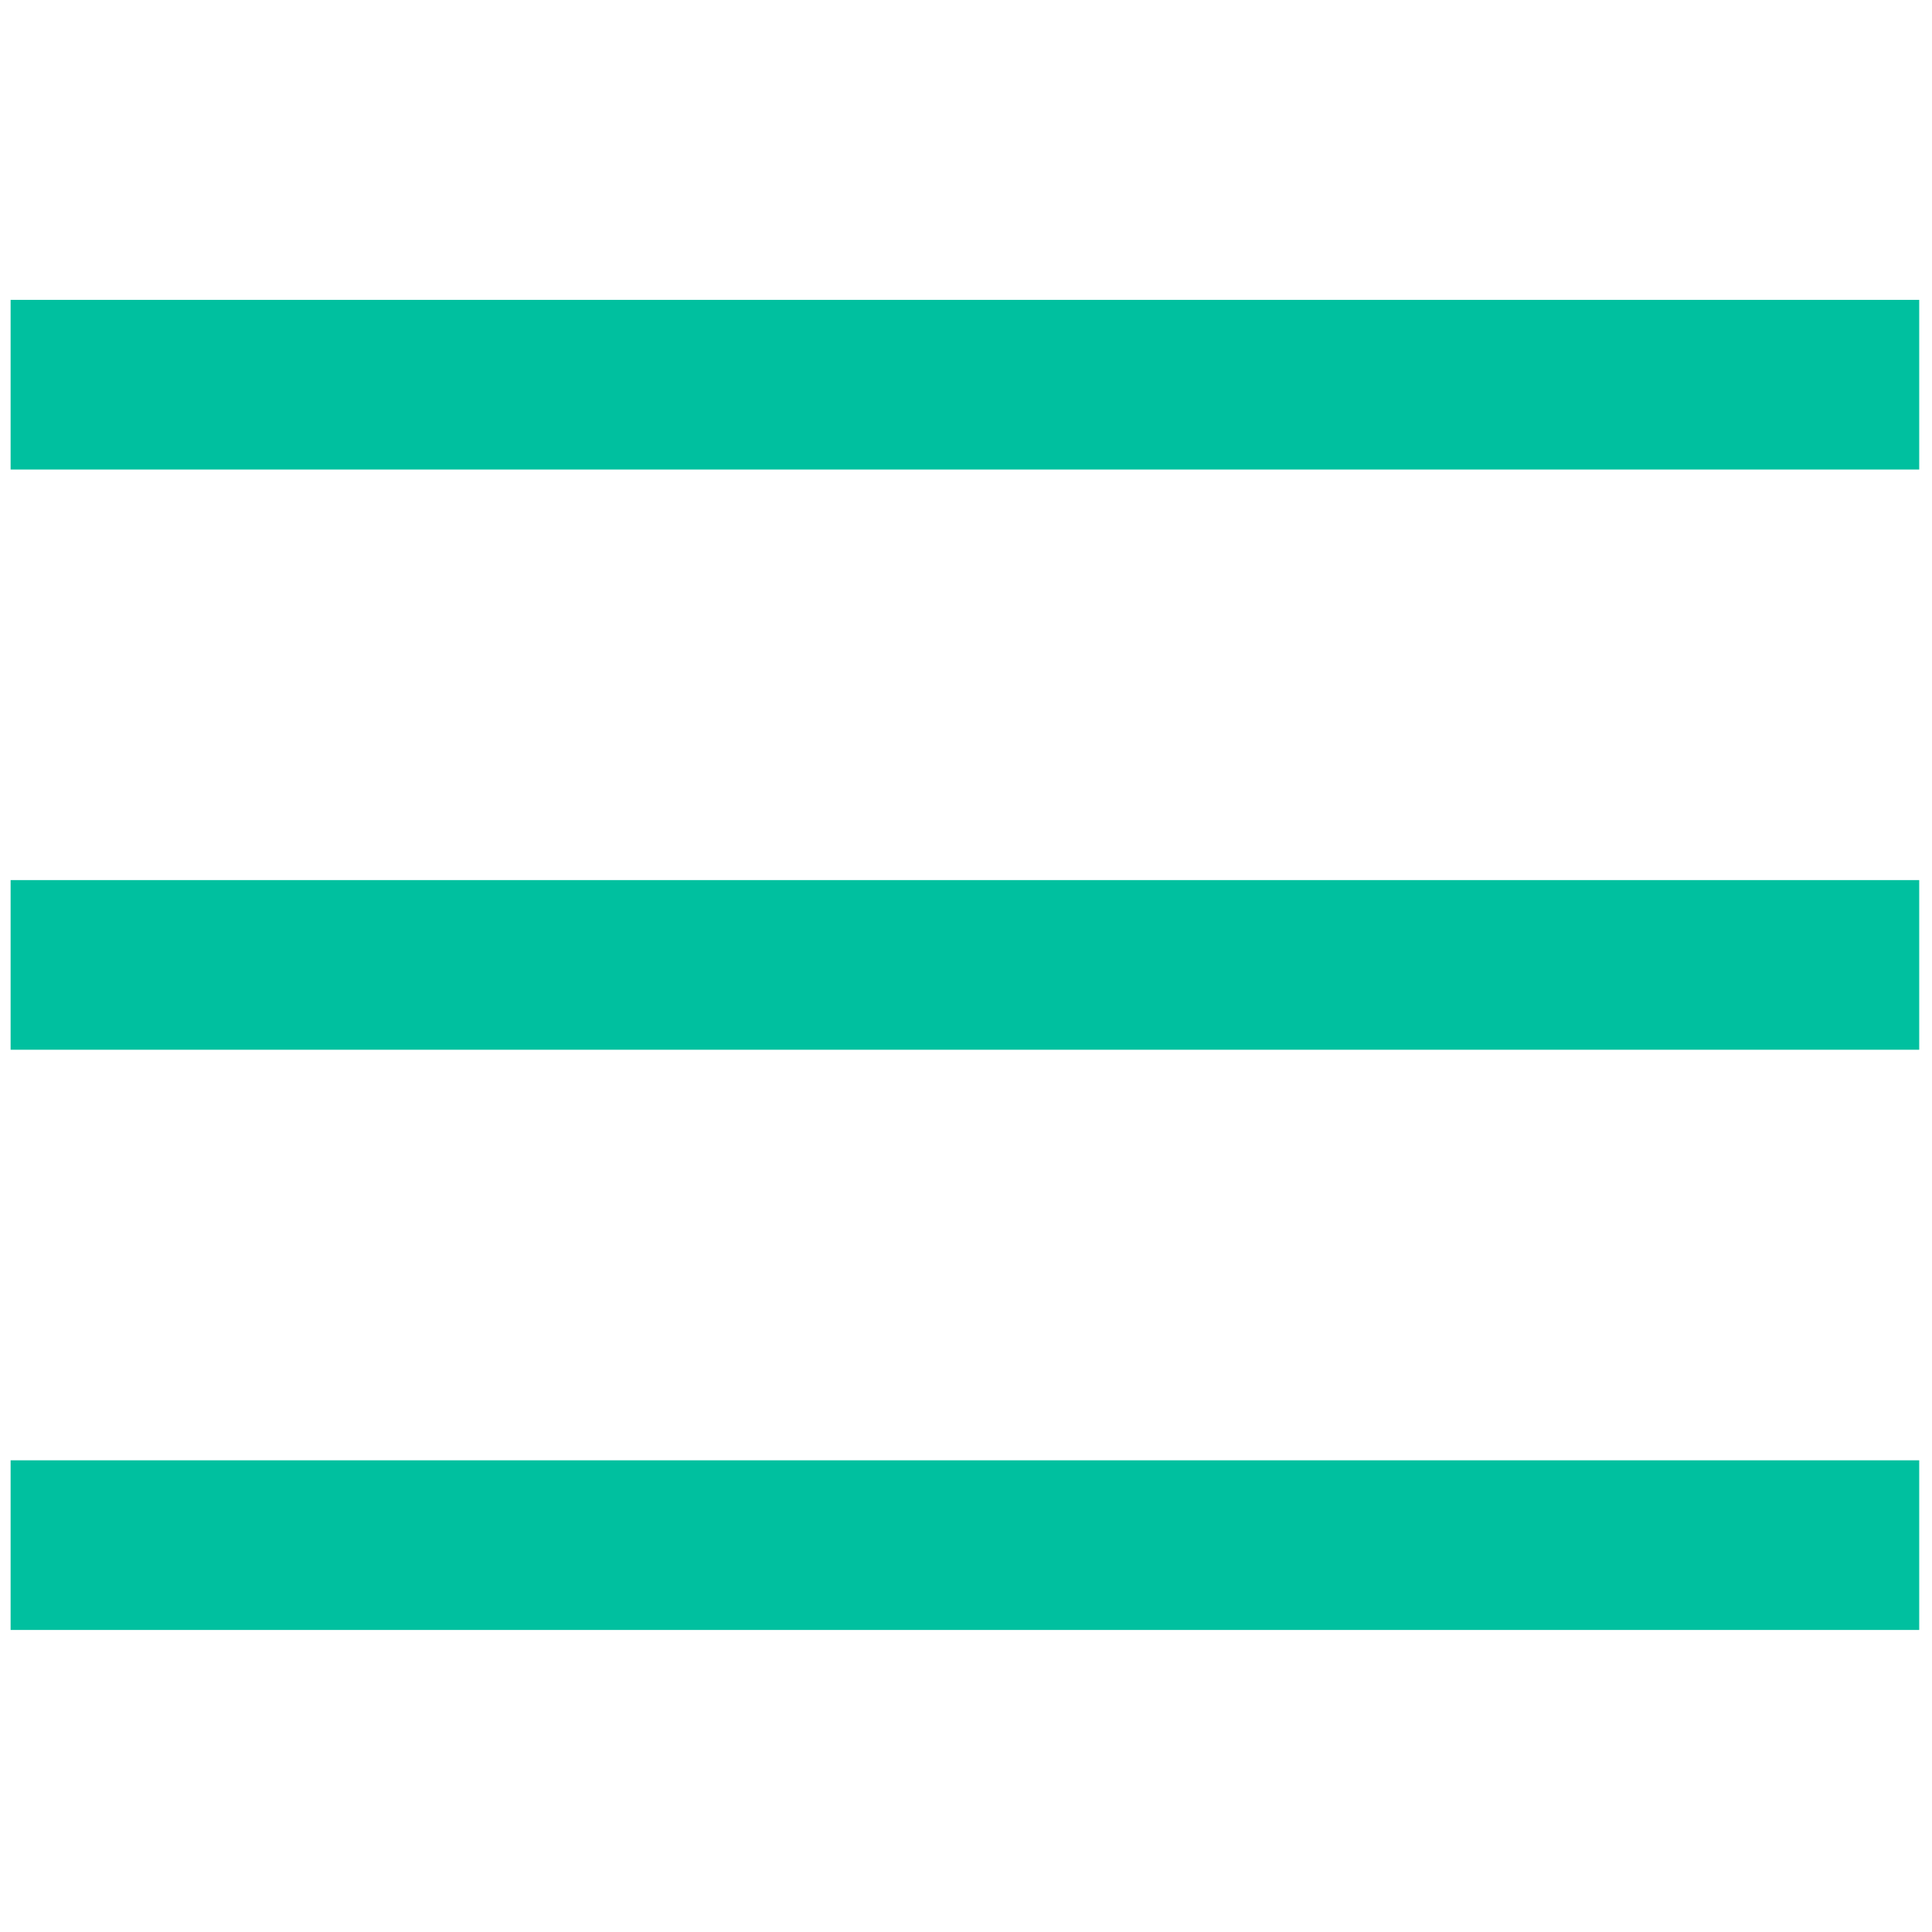
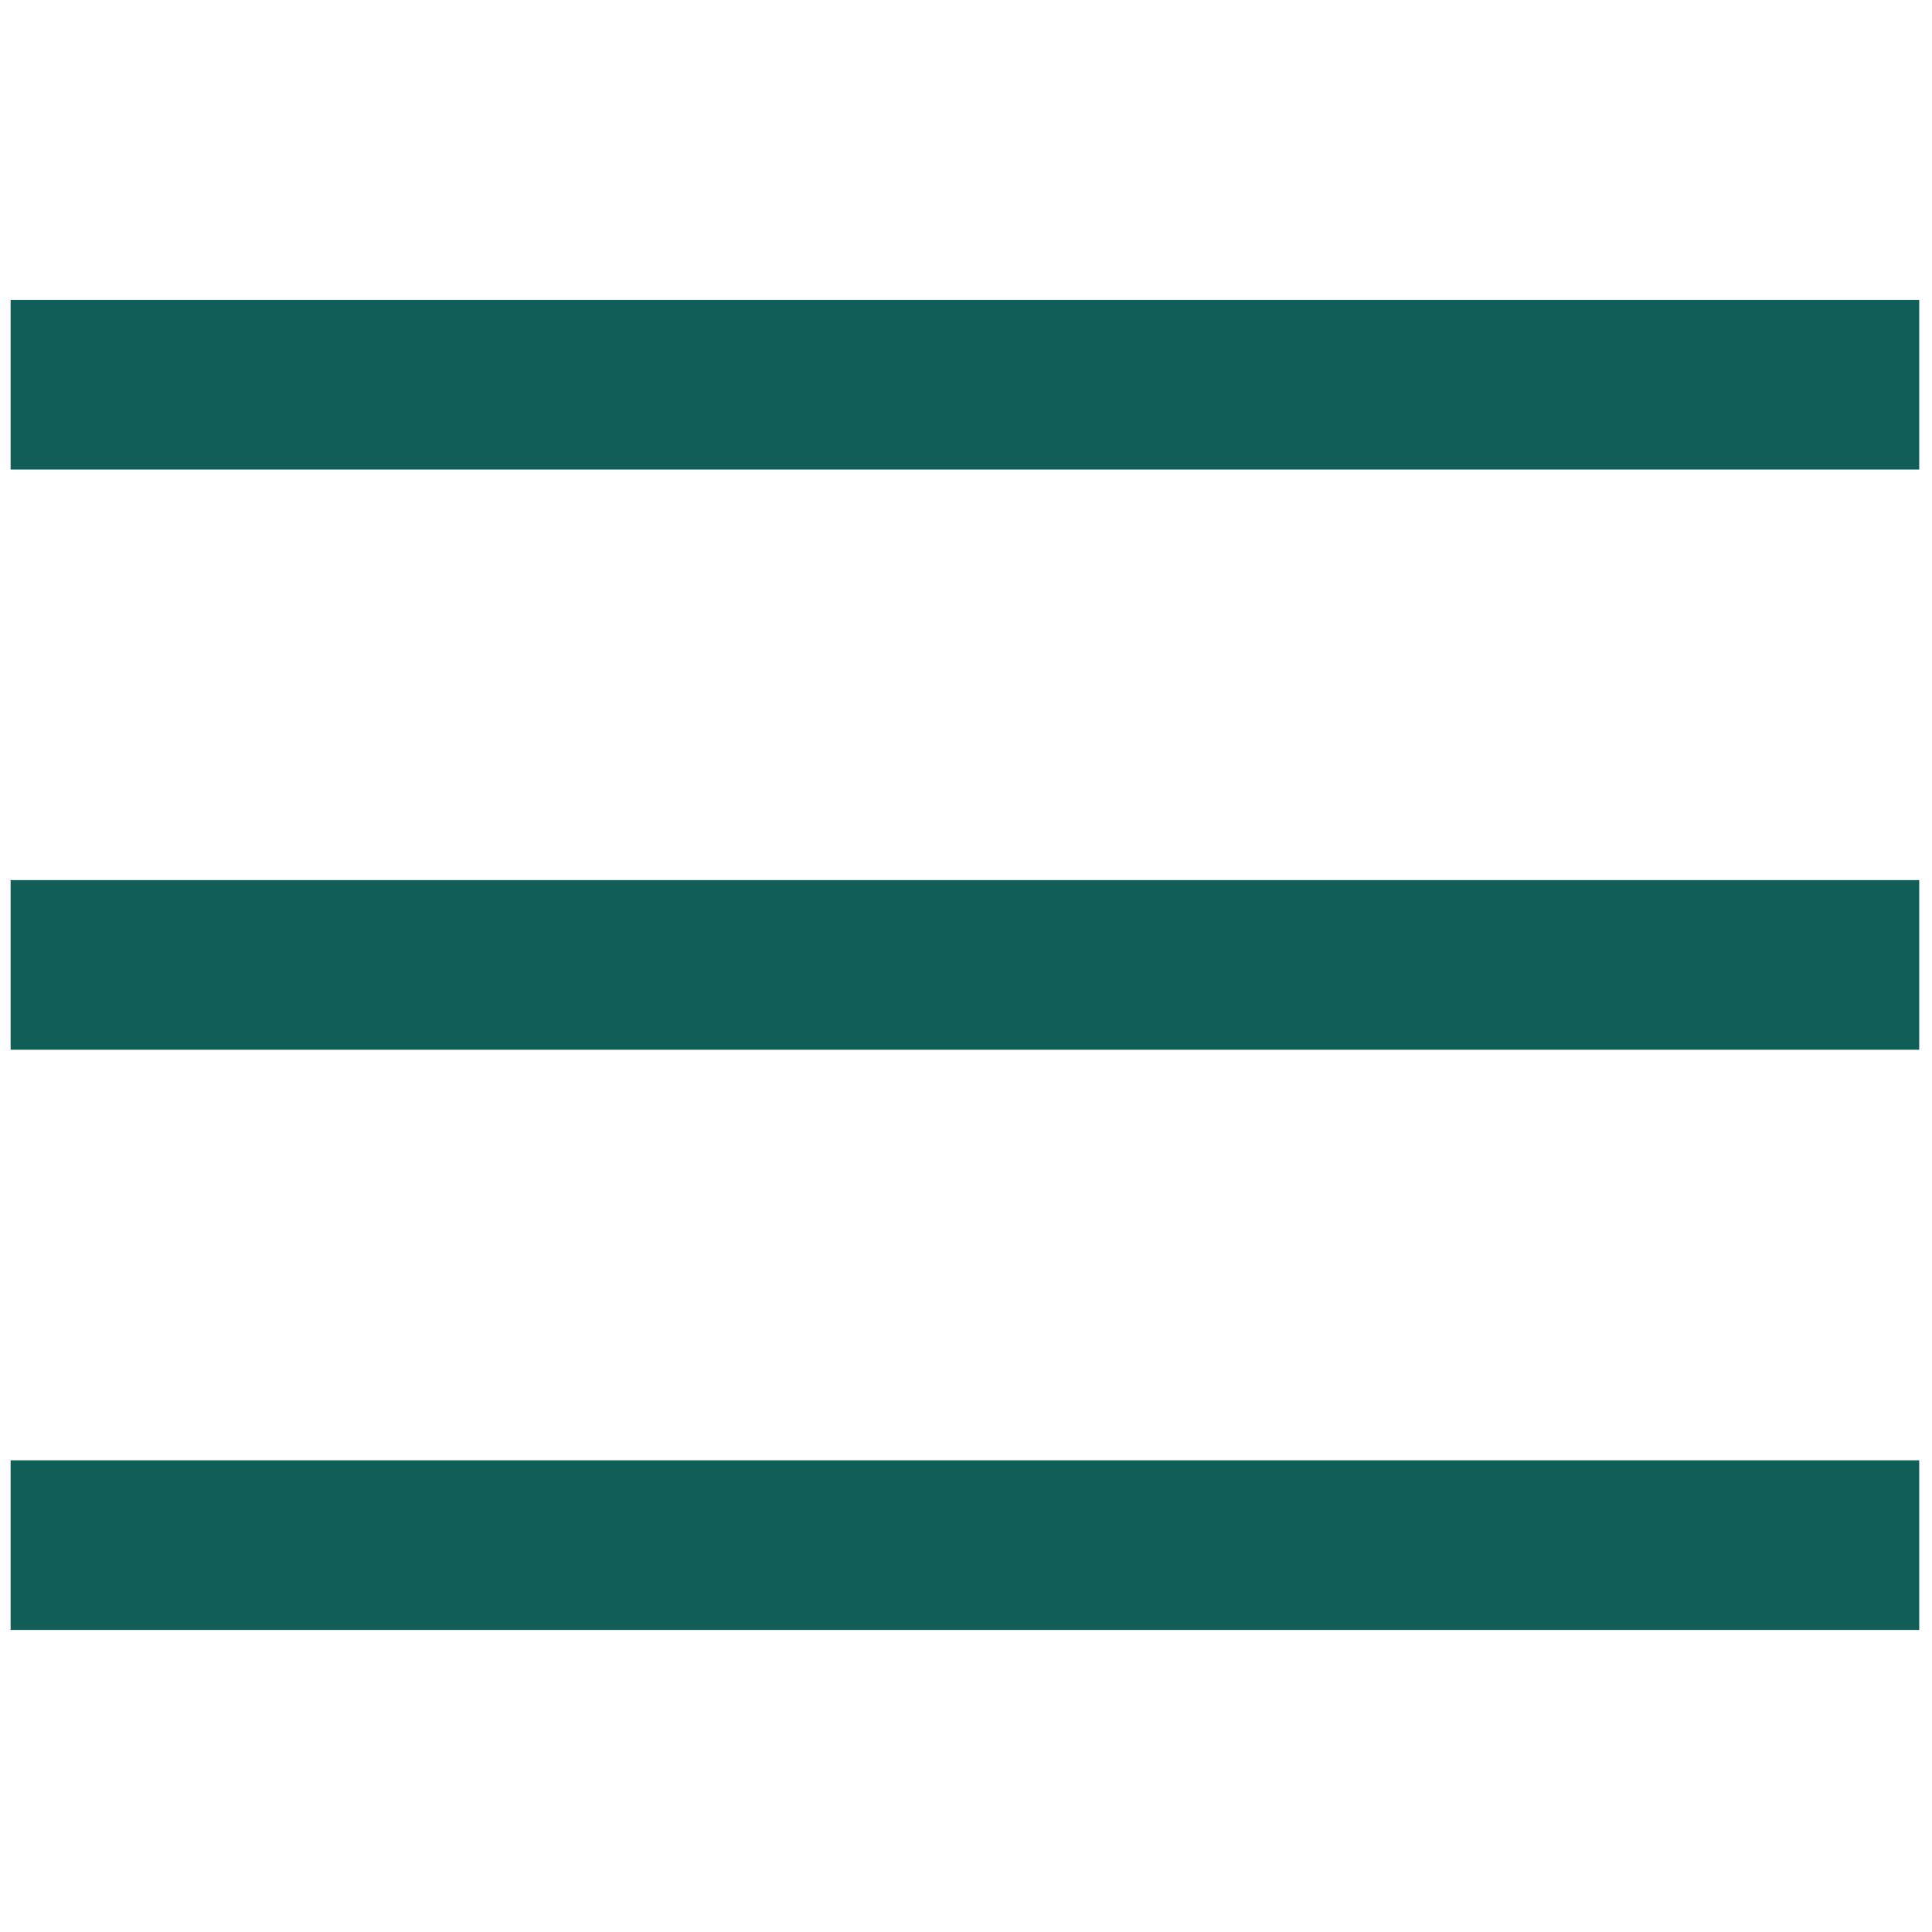
<svg xmlns="http://www.w3.org/2000/svg" version="1.1" width="256" height="256" viewBox="0 0 256 256" xml:space="preserve">
  <defs>
</defs>
  <g style="stroke: none; stroke-width: 0; stroke-dasharray: none; stroke-linecap: butt; stroke-linejoin: miter; stroke-miterlimit: 10; fill: none; fill-rule: nonzero; opacity: 1;" transform="translate(1.406593 1.406593) scale(2.81 2.81)">
-     <rect x="0" y="13.64" rx="0" ry="0" width="90" height="8" style="stroke: none; stroke-width: 1; stroke-dasharray: none; stroke-linecap: butt; stroke-linejoin: miter; stroke-miterlimit: 10; fill: rgb(0,192,159); fill-rule: nonzero; opacity: 1;" transform=" matrix(1 0 0 1 0 0) " />
-     <rect x="0" y="41" rx="0" ry="0" width="90" height="8" style="stroke: none; stroke-width: 1; stroke-dasharray: none; stroke-linecap: butt; stroke-linejoin: miter; stroke-miterlimit: 10; fill: rgb(0,192,159); fill-rule: nonzero; opacity: 1;" transform=" matrix(1 0 0 1 0 0) " />
-     <rect x="0" y="68.36" rx="0" ry="0" width="90" height="8" style="stroke: none; stroke-width: 1; stroke-dasharray: none; stroke-linecap: butt; stroke-linejoin: miter; stroke-miterlimit: 10; fill: rgb(0,192,159); fill-rule: nonzero; opacity: 1;" transform=" matrix(1 0 0 1 0 0) " />
+     <rect x="0" y="13.64" rx="0" ry="0" width="90" height="8" style="stroke: none; stroke-width: 1; stroke-dasharray: none; stroke-linecap: butt; stroke-linejoin: miter; stroke-miterlimit: 10; fill: rgb(17,94,89); fill-rule: nonzero; opacity: 1;" transform=" matrix(1 0 0 1 0 0) " />
+     <rect x="0" y="41" rx="0" ry="0" width="90" height="8" style="stroke: none; stroke-width: 1; stroke-dasharray: none; stroke-linecap: butt; stroke-linejoin: miter; stroke-miterlimit: 10; fill: rgb(17,94,89); fill-rule: nonzero; opacity: 1;" transform=" matrix(1 0 0 1 0 0) " />
+     <rect x="0" y="68.36" rx="0" ry="0" width="90" height="8" style="stroke: none; stroke-width: 1; stroke-dasharray: none; stroke-linecap: butt; stroke-linejoin: miter; stroke-miterlimit: 10; fill: rgb(17,94,89); fill-rule: nonzero; opacity: 1;" transform=" matrix(1 0 0 1 0 0) " />
  </g>
</svg>
